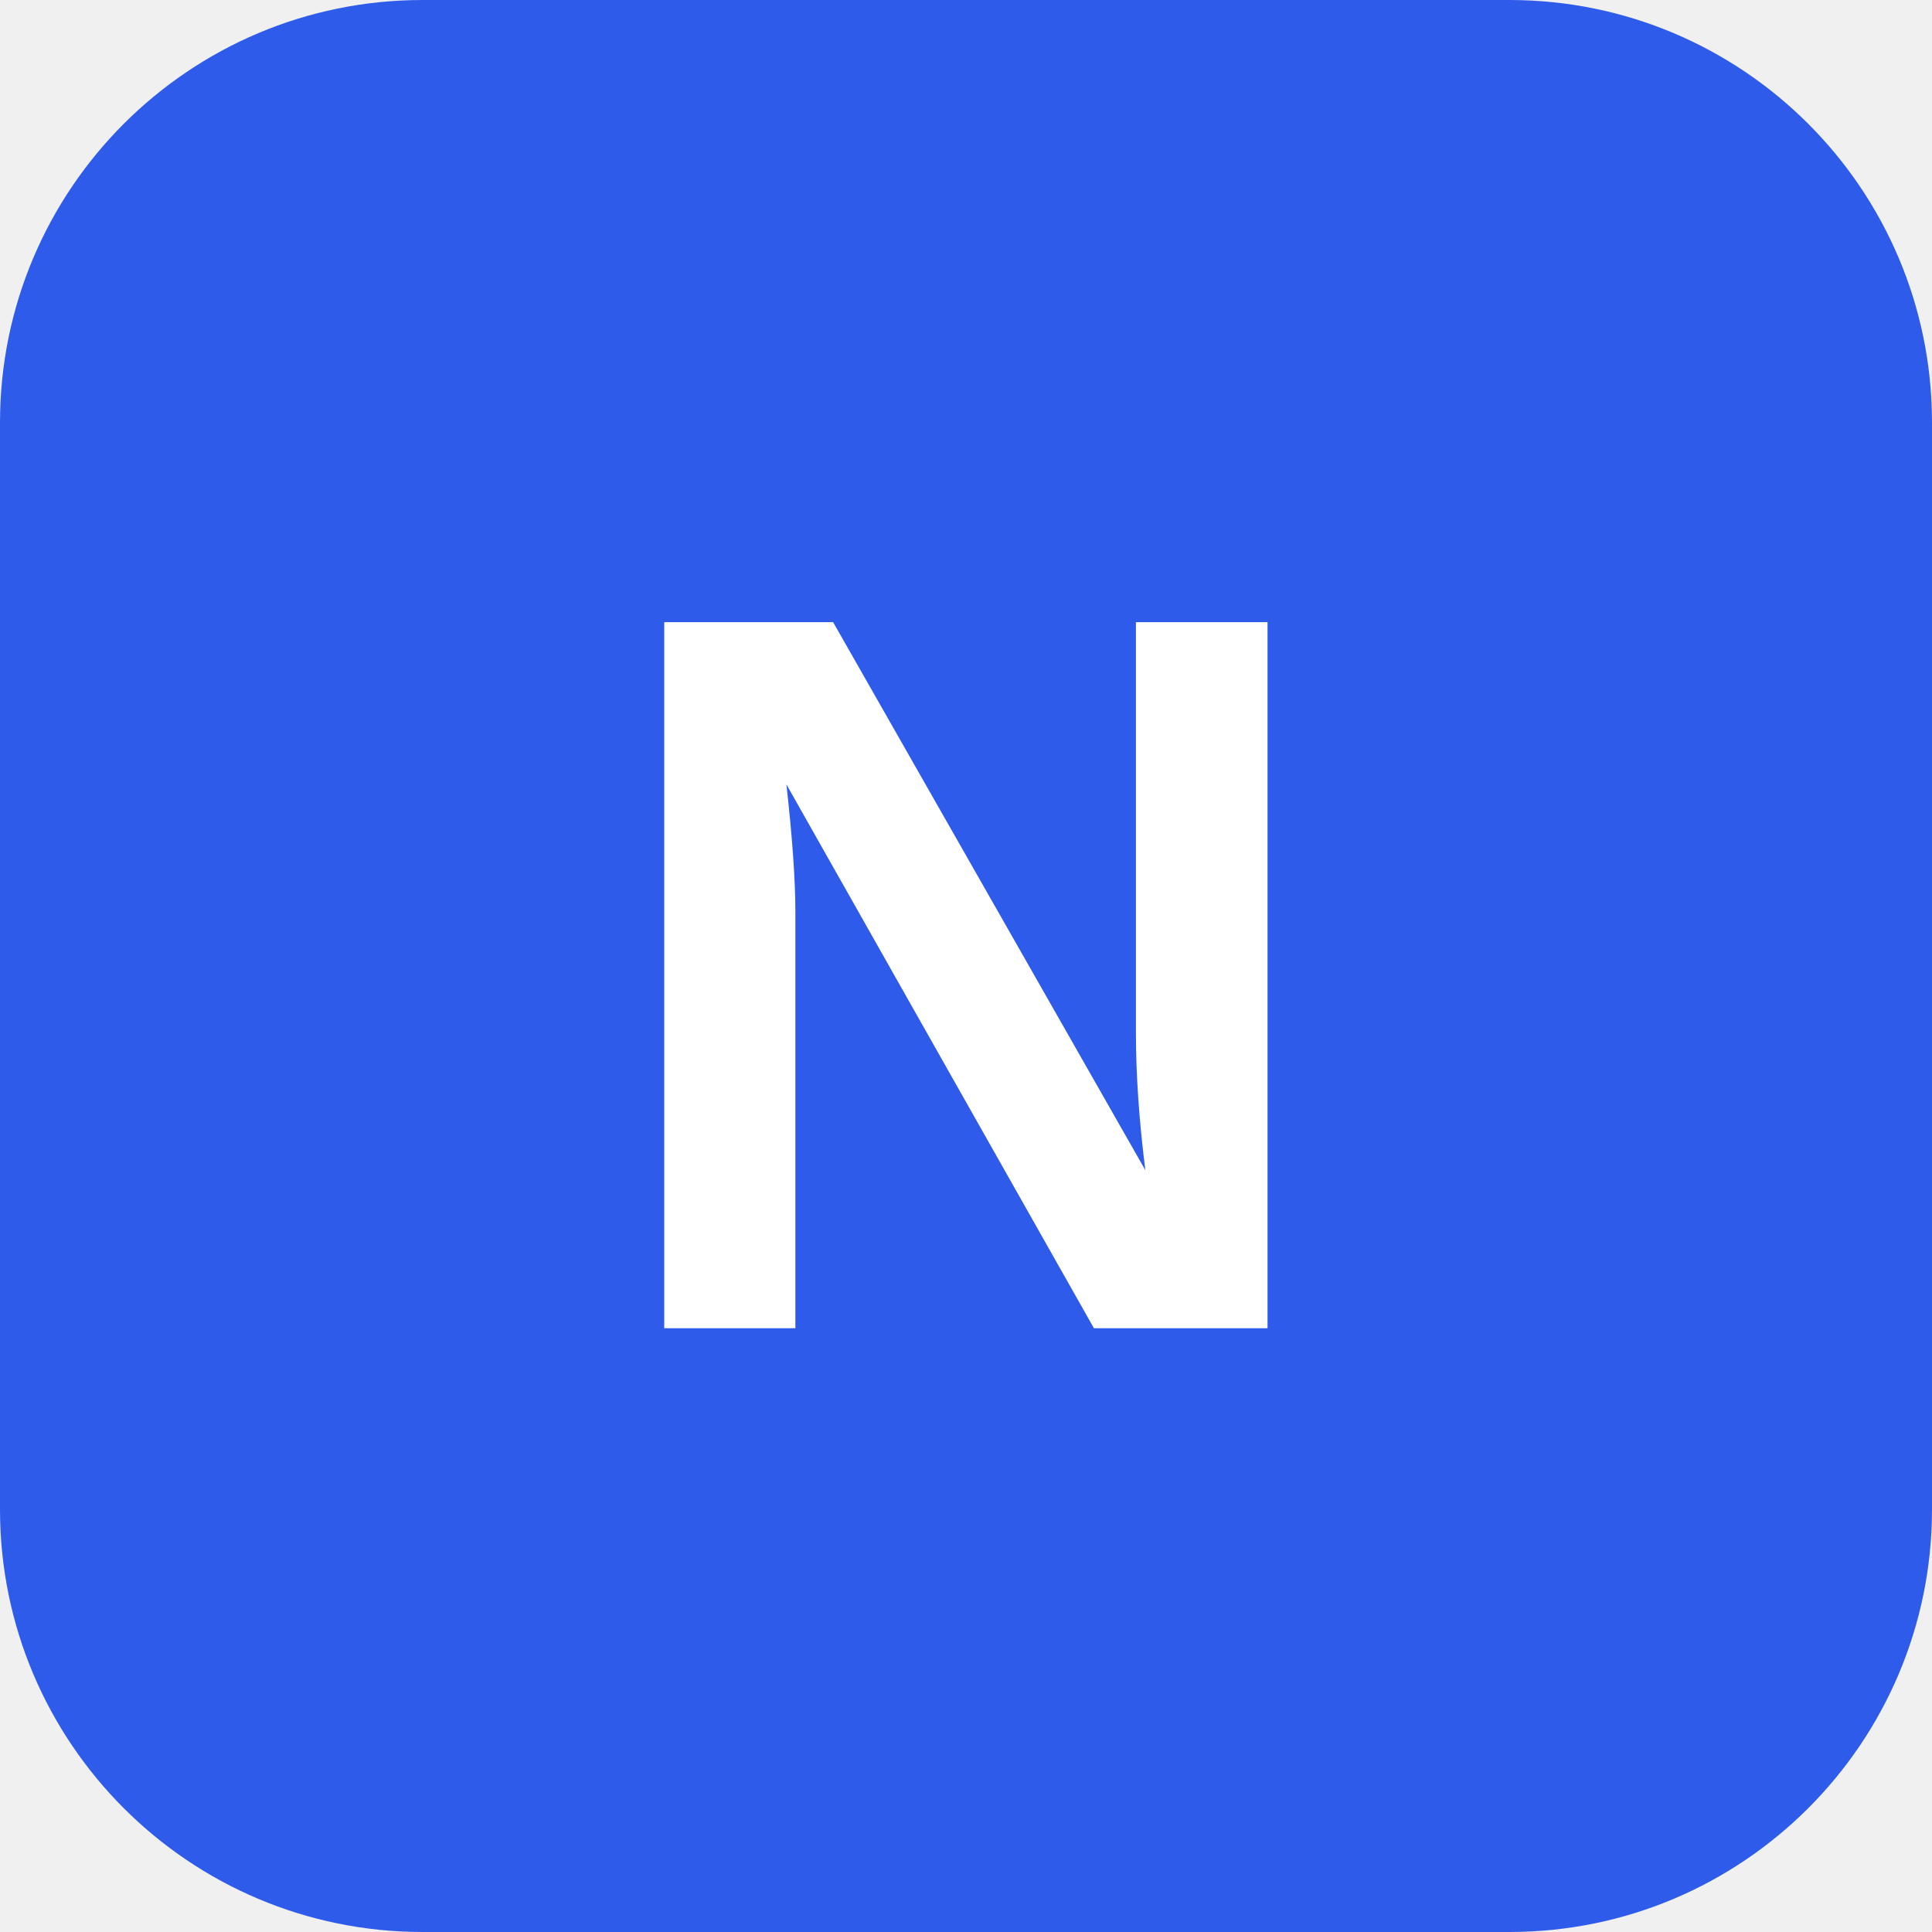
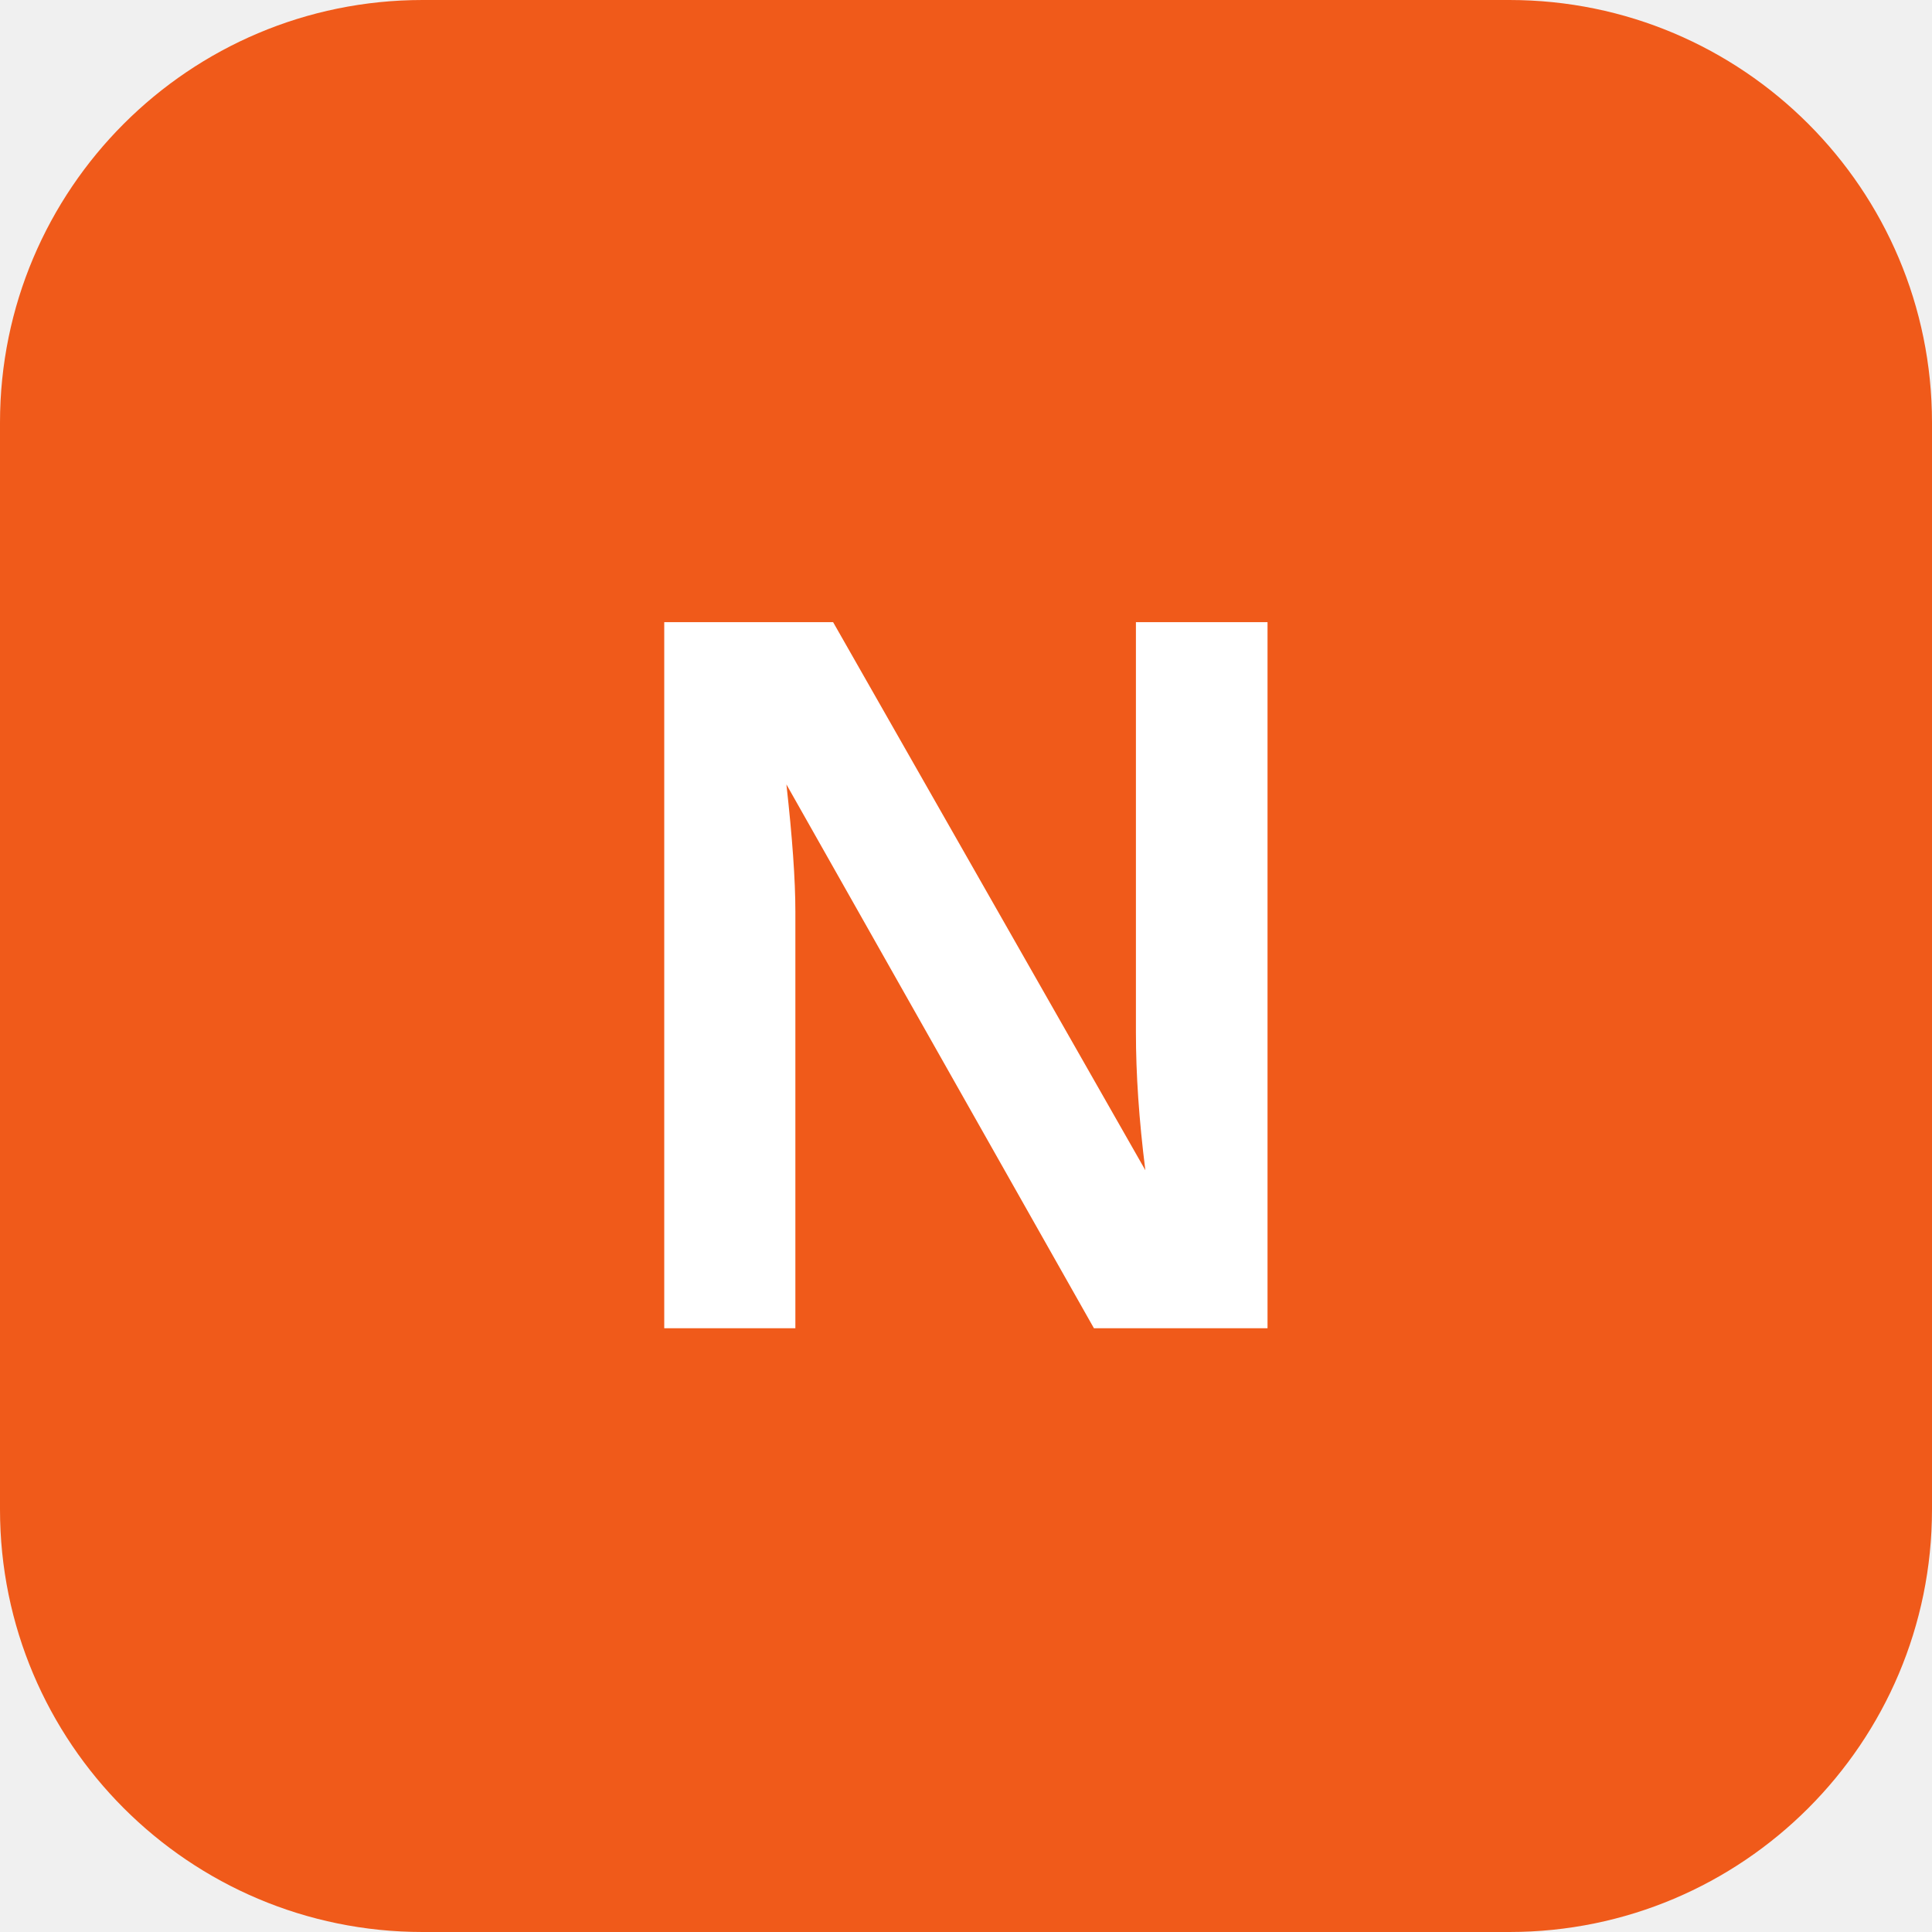
<svg xmlns="http://www.w3.org/2000/svg" viewBox="0 0 64 64">
-   <rect width="64" height="64" rx="14" fill="#2f5bea" />
+   <rect width="64" height="64" rx="14" fill="#F05A1A" />
  <text x="32" y="44" font-family="Arial,sans-serif" font-size="34" font-weight="800" fill="#fff" text-anchor="middle">N</text>
</svg>
